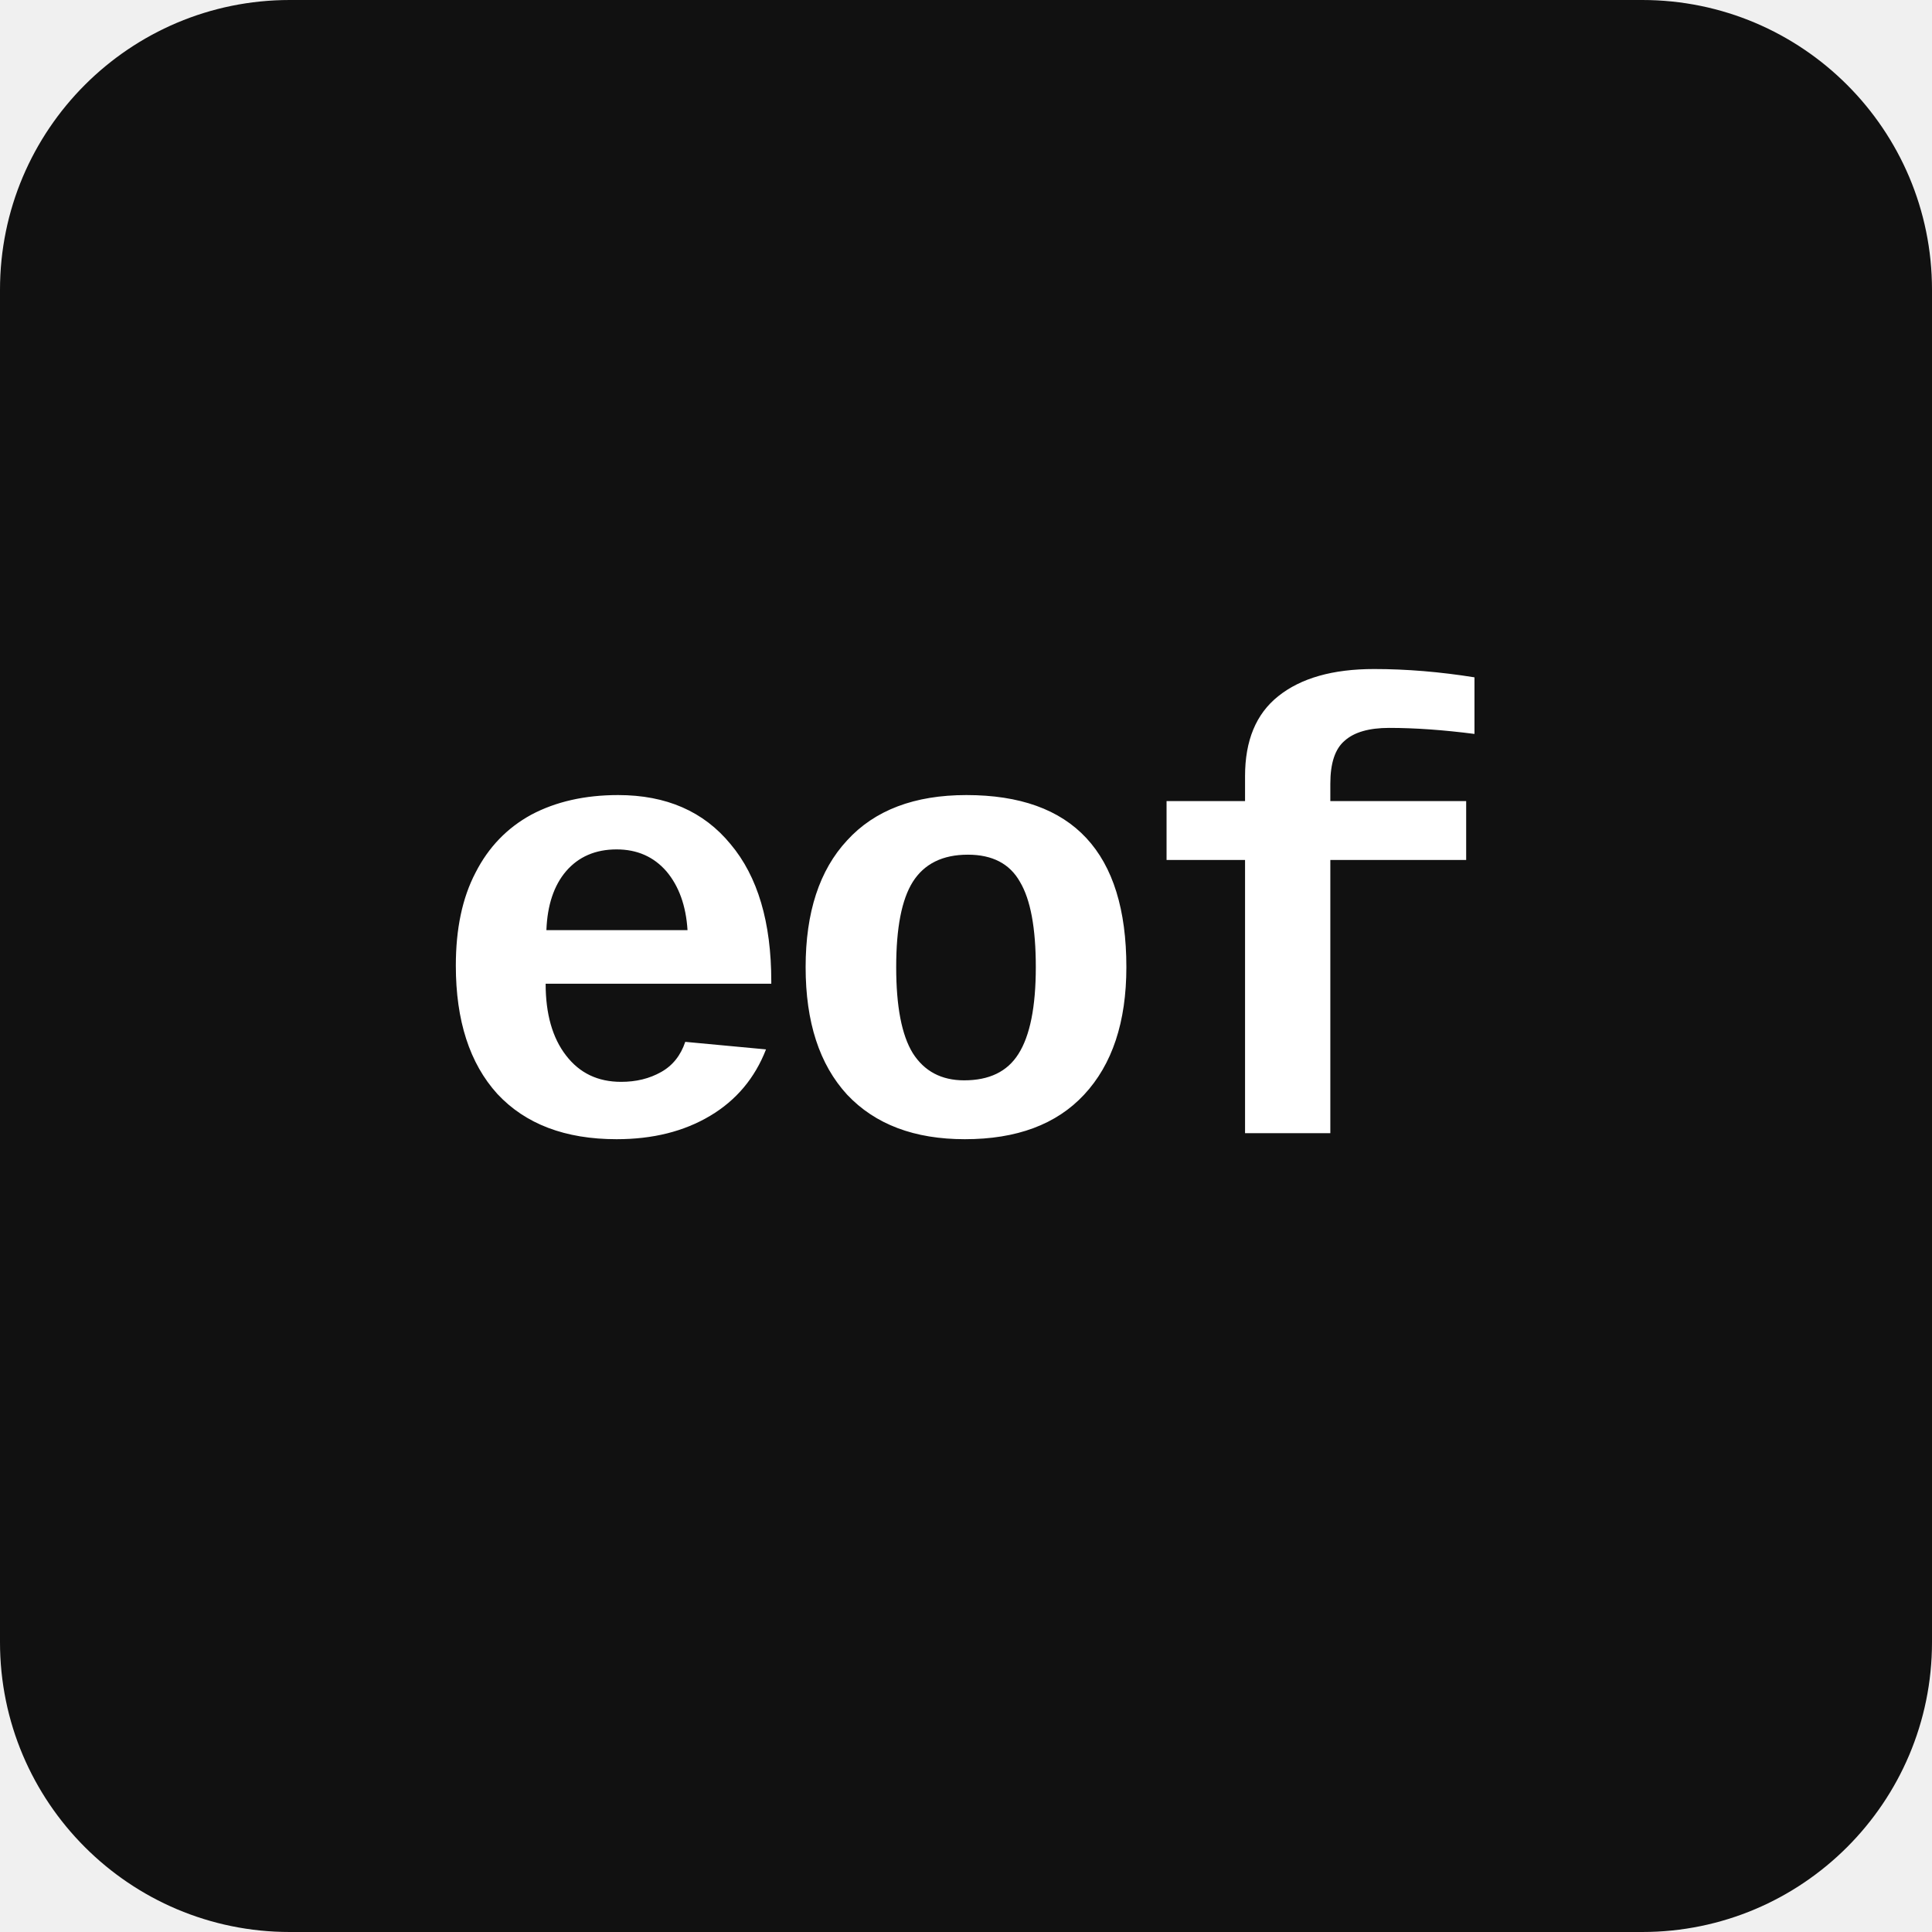
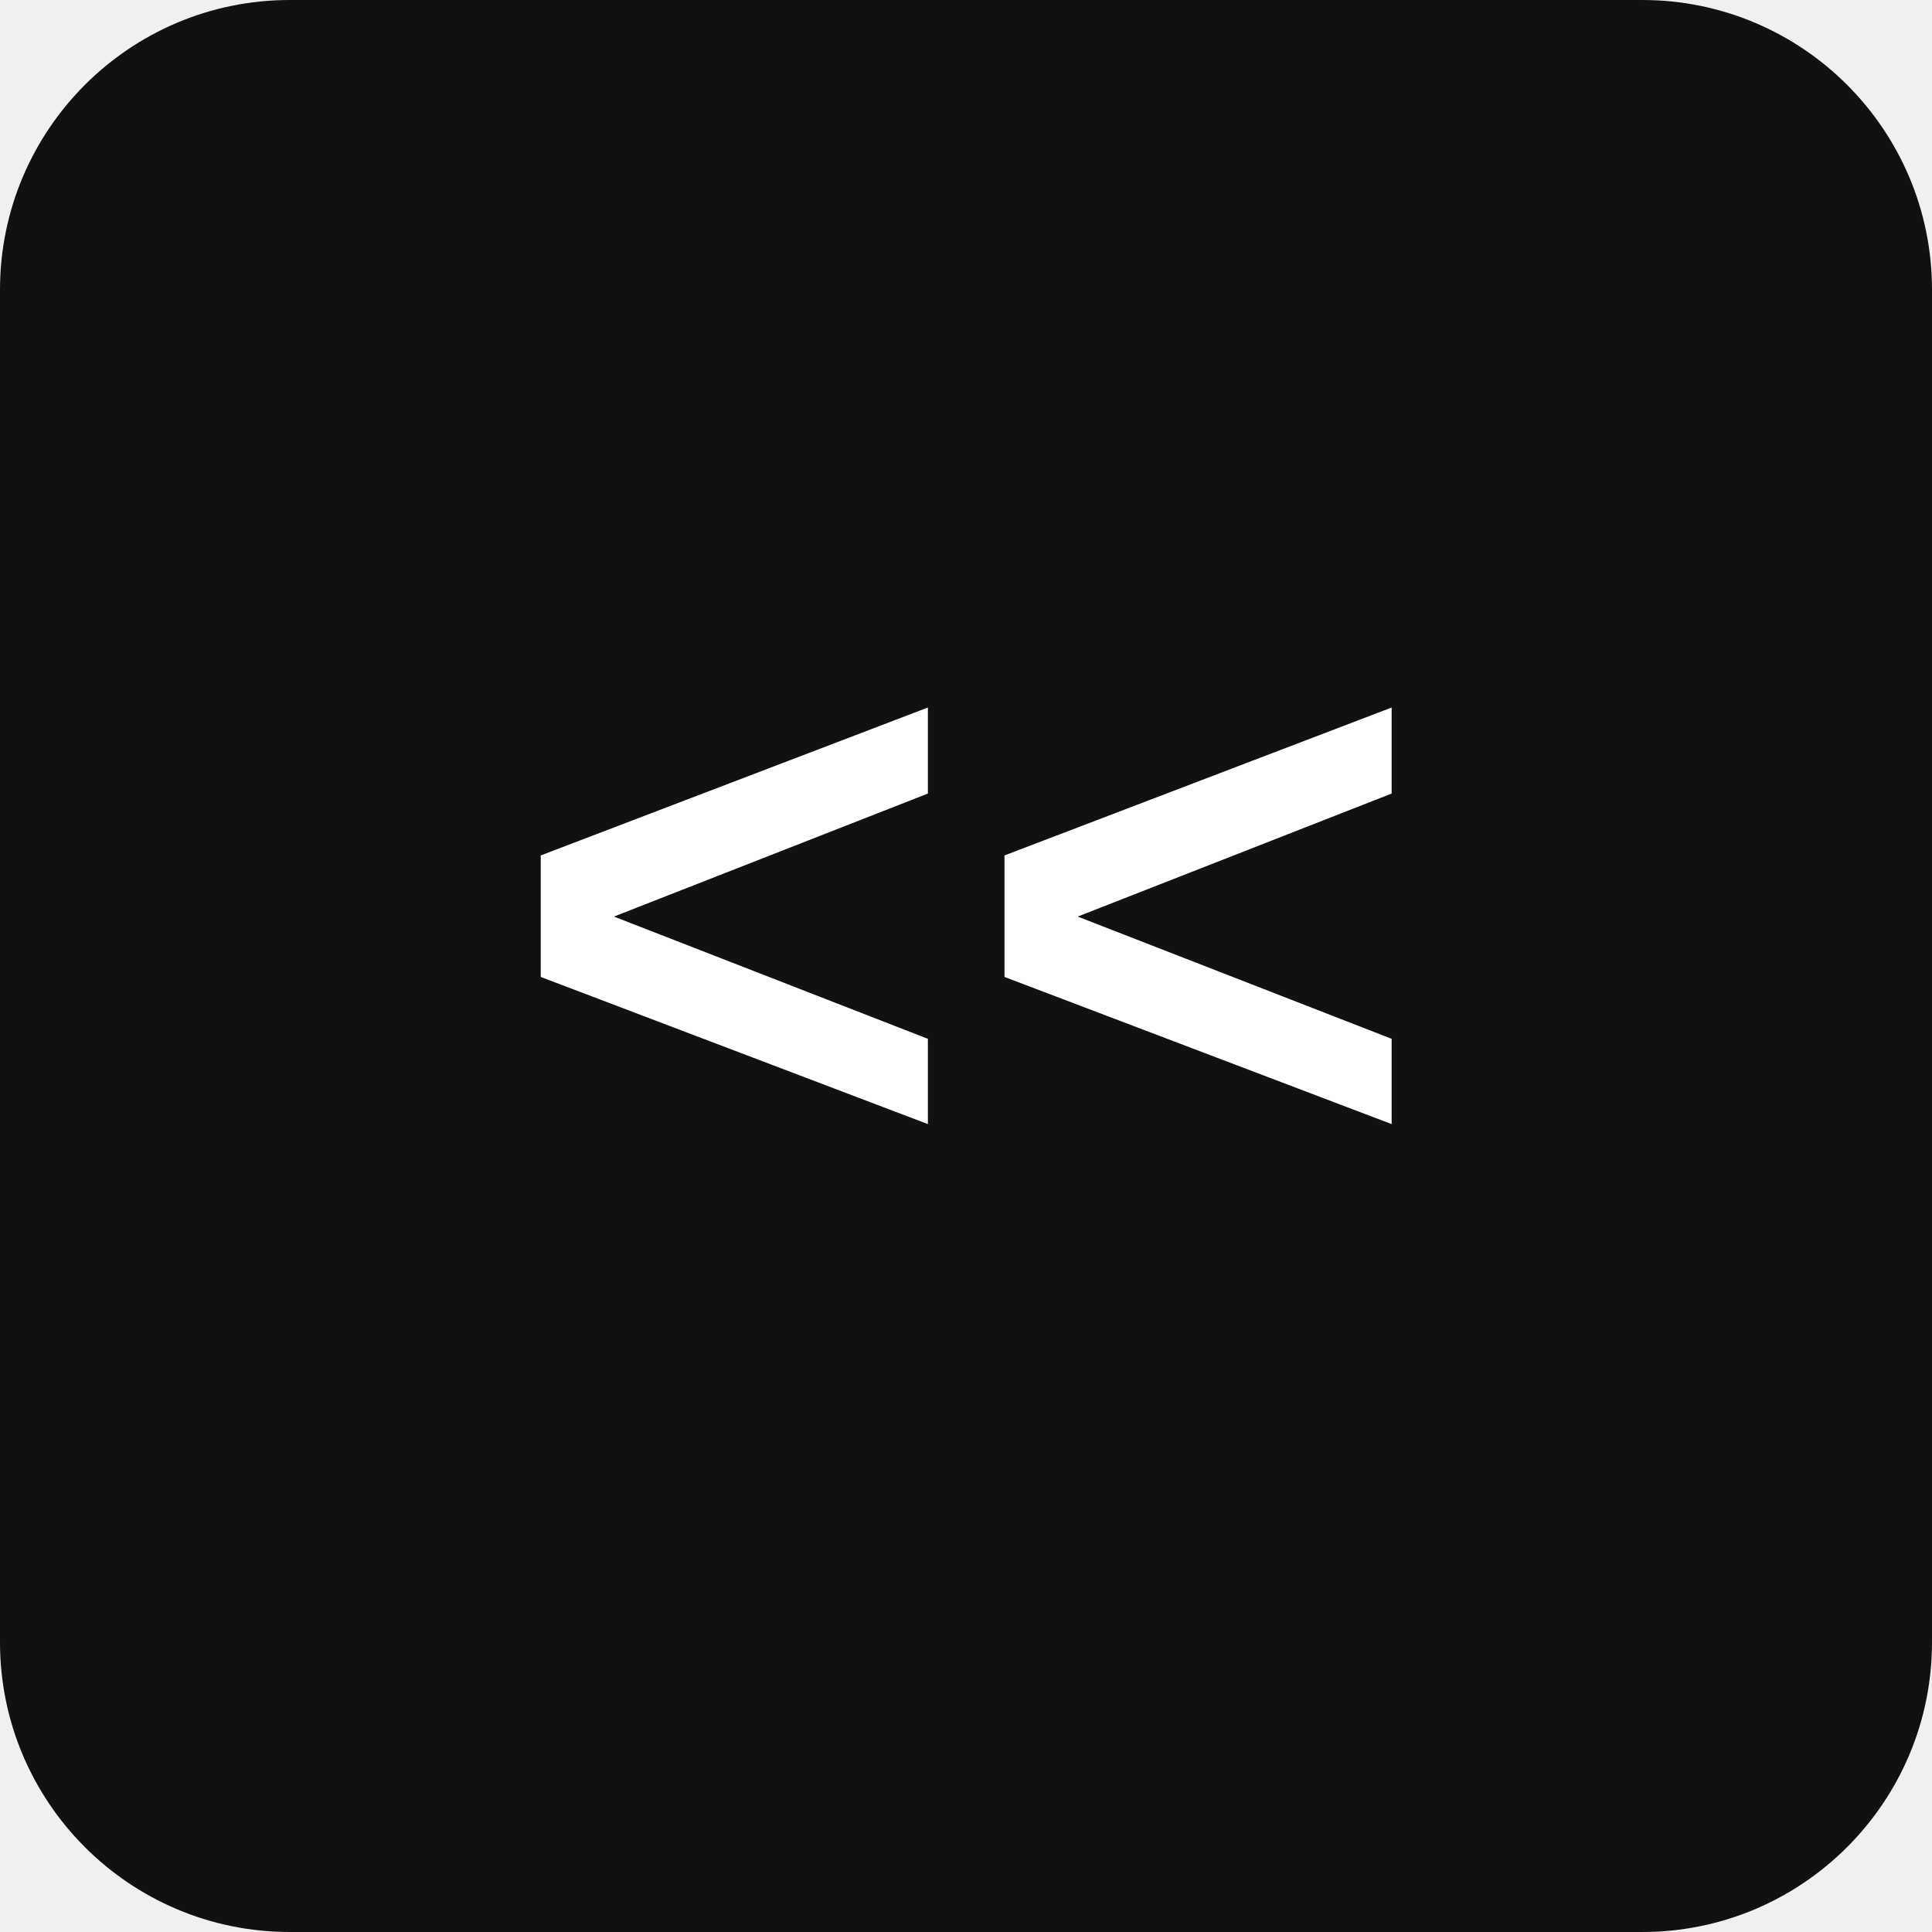
<svg xmlns="http://www.w3.org/2000/svg" viewBox="0 0 40 40" width="40" height="40">
  <rect width="40" height="40" rx="6" fill="#111111" />
-   <text x="50%" y="50%" font-family="'JetBrains Mono', 'Courier New', monospace" font-size="13" font-weight="700" fill="#ffffff" text-anchor="middle" dominant-baseline="central" letter-spacing="-0.5">eof</text>
+   <text x="50%" y="50%" font-family="'JetBrains Mono', 'Courier New', monospace" font-size="16" font-weight="700" fill="#ffffff" text-anchor="middle" dominant-baseline="central">&lt;&lt;</text>
</svg>
